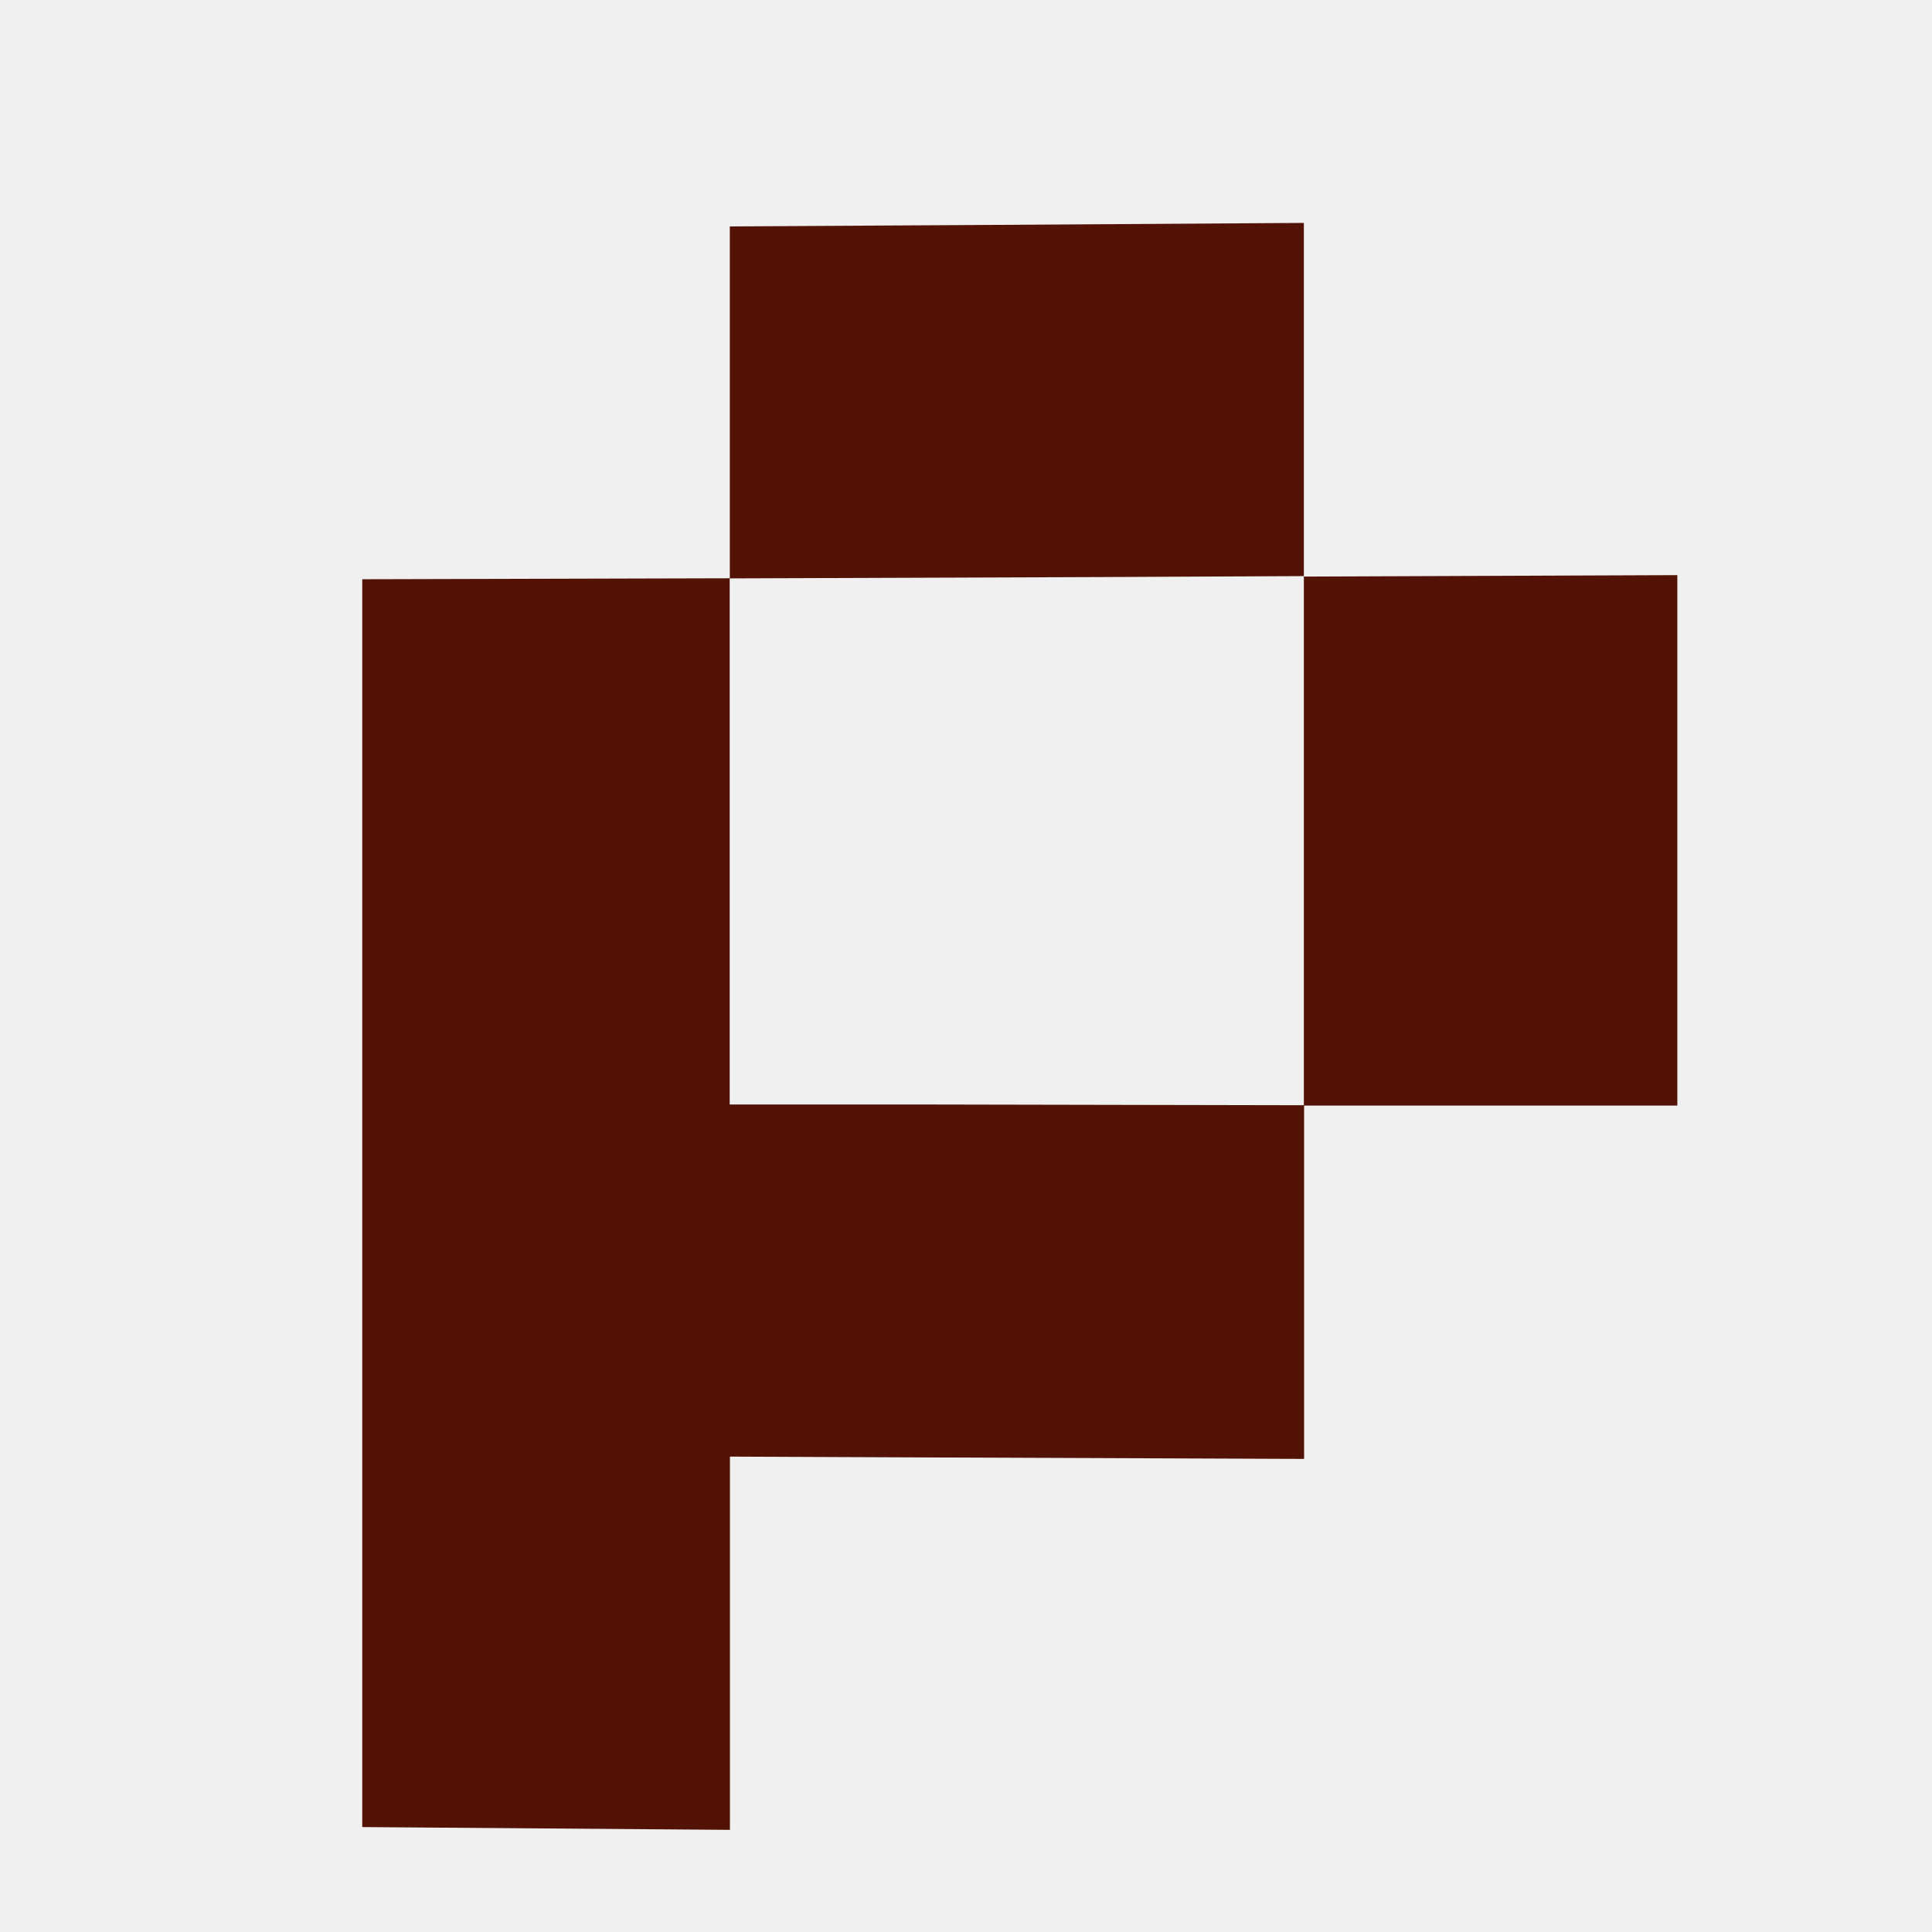
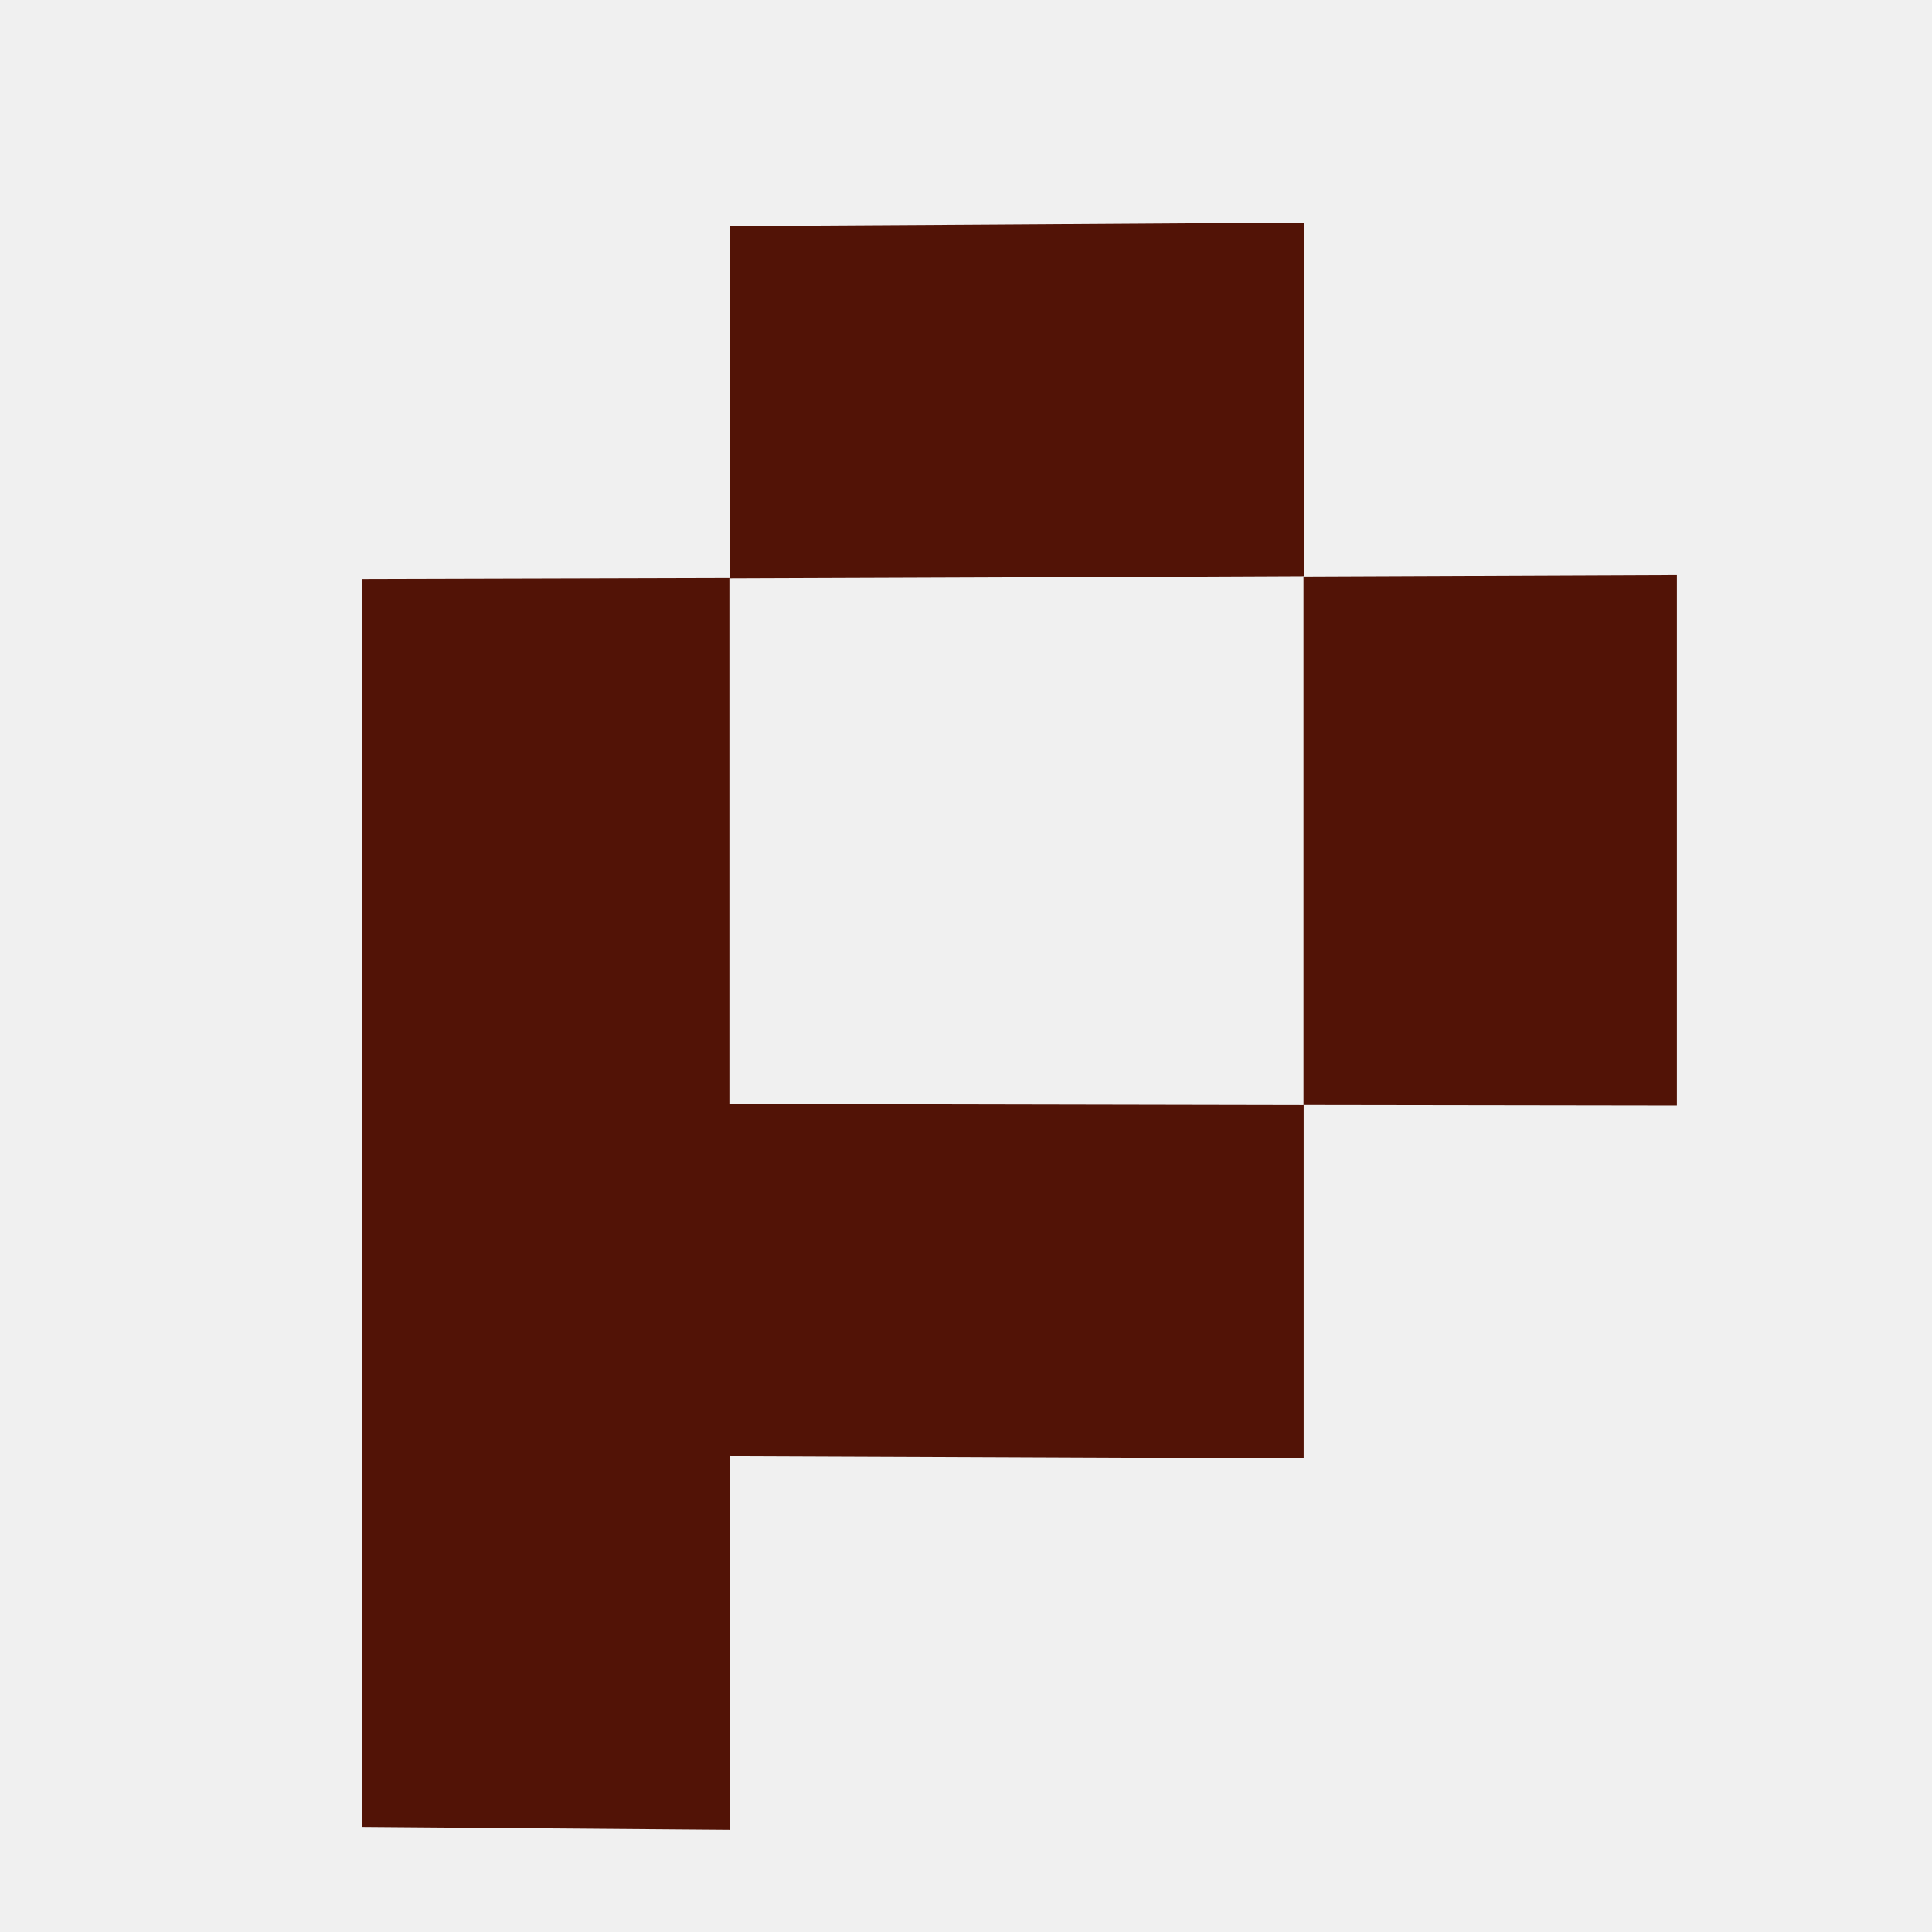
- <svg xmlns="http://www.w3.org/2000/svg" width="16" height="16" viewBox="0 0 16 16">
+ <svg xmlns="http://www.w3.org/2000/svg" width="21.622" height="21.622" viewBox="0 0 21.622 21.622">
  <defs>
    <clipPath id="clip-path">
-       <rect id="矩形_3236" data-name="矩形 3236" width="16" height="16" transform="translate(142 556)" fill="#fff" stroke="#707070" stroke-width="1" />
+       <rect id="矩形_3234" data-name="矩形 3234" width="21.622" height="21.622" transform="translate(0)" fill="#fff" stroke="#707070" stroke-width="1" />
    </clipPath>
  </defs>
-   <g id="蒙版组_95" data-name="蒙版组 95" transform="translate(-142 -556)" clip-path="url(#clip-path)">
-     <path id="路径_56492" data-name="路径 56492" d="M8.493,17.723h0L5.449,17.7V7.366l3.044-.008h0V4.444L10.6,4.432l2.647-.017V7.34l-1.69.008-3.065.011v4.357h1.682l3.073.006V7.344l3.093-.012v4.393h0l-3.091,0v2.926l-3.073-.012-1.682-.007v3.094Z" transform="translate(139.551 553.431)" fill="#521306" />
+   <g id="蒙版组_93" data-name="蒙版组 93" transform="translate(0)" clip-path="url(#clip-path)">
+     <path id="路径_56491" data-name="路径 56491" d="M9.563,22.4h0l-4.113-.032V8.4l4.113-.011h0l0-3.937,2.848-.017,3.577-.023V8.368L13.7,8.378l-4.142.015v5.887h2.273l4.152.008V8.372l4.179-.017v5.938h0l-4.177-.006v3.954l-4.152-.017-2.273-.009V22.4Z" transform="translate(-1.395 -1.921)" fill="#521306" />
  </g>
</svg>
